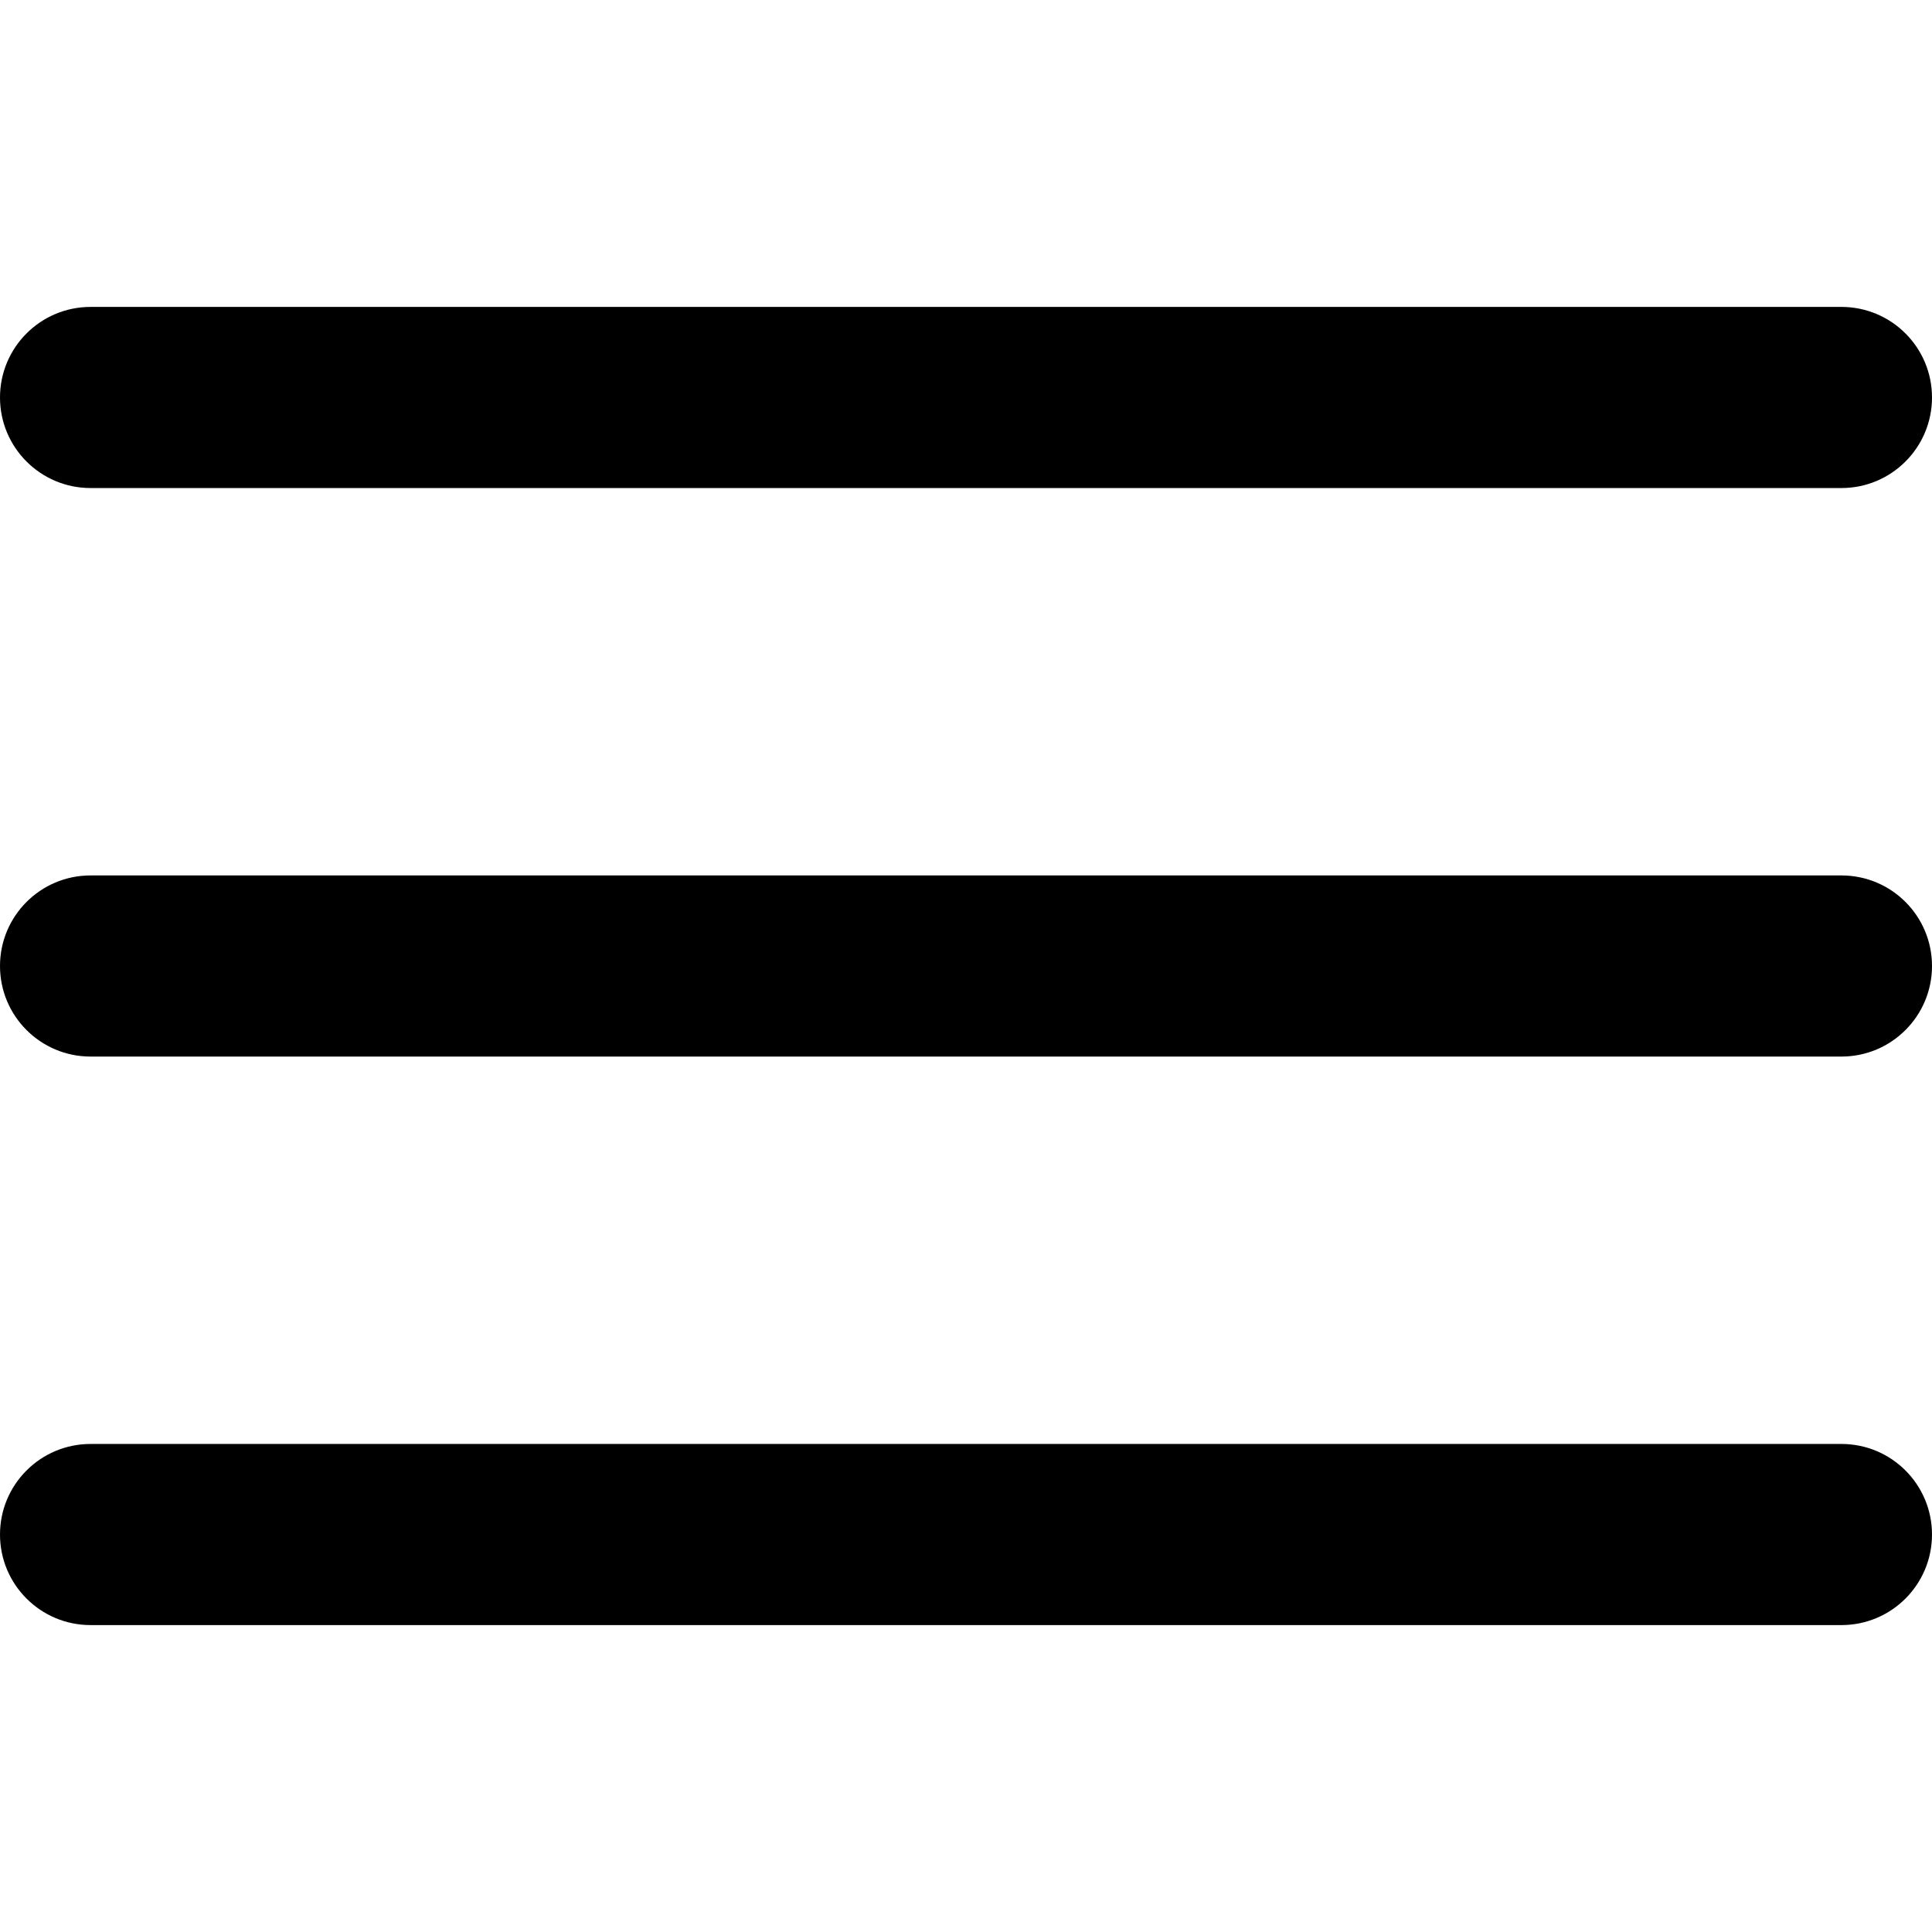
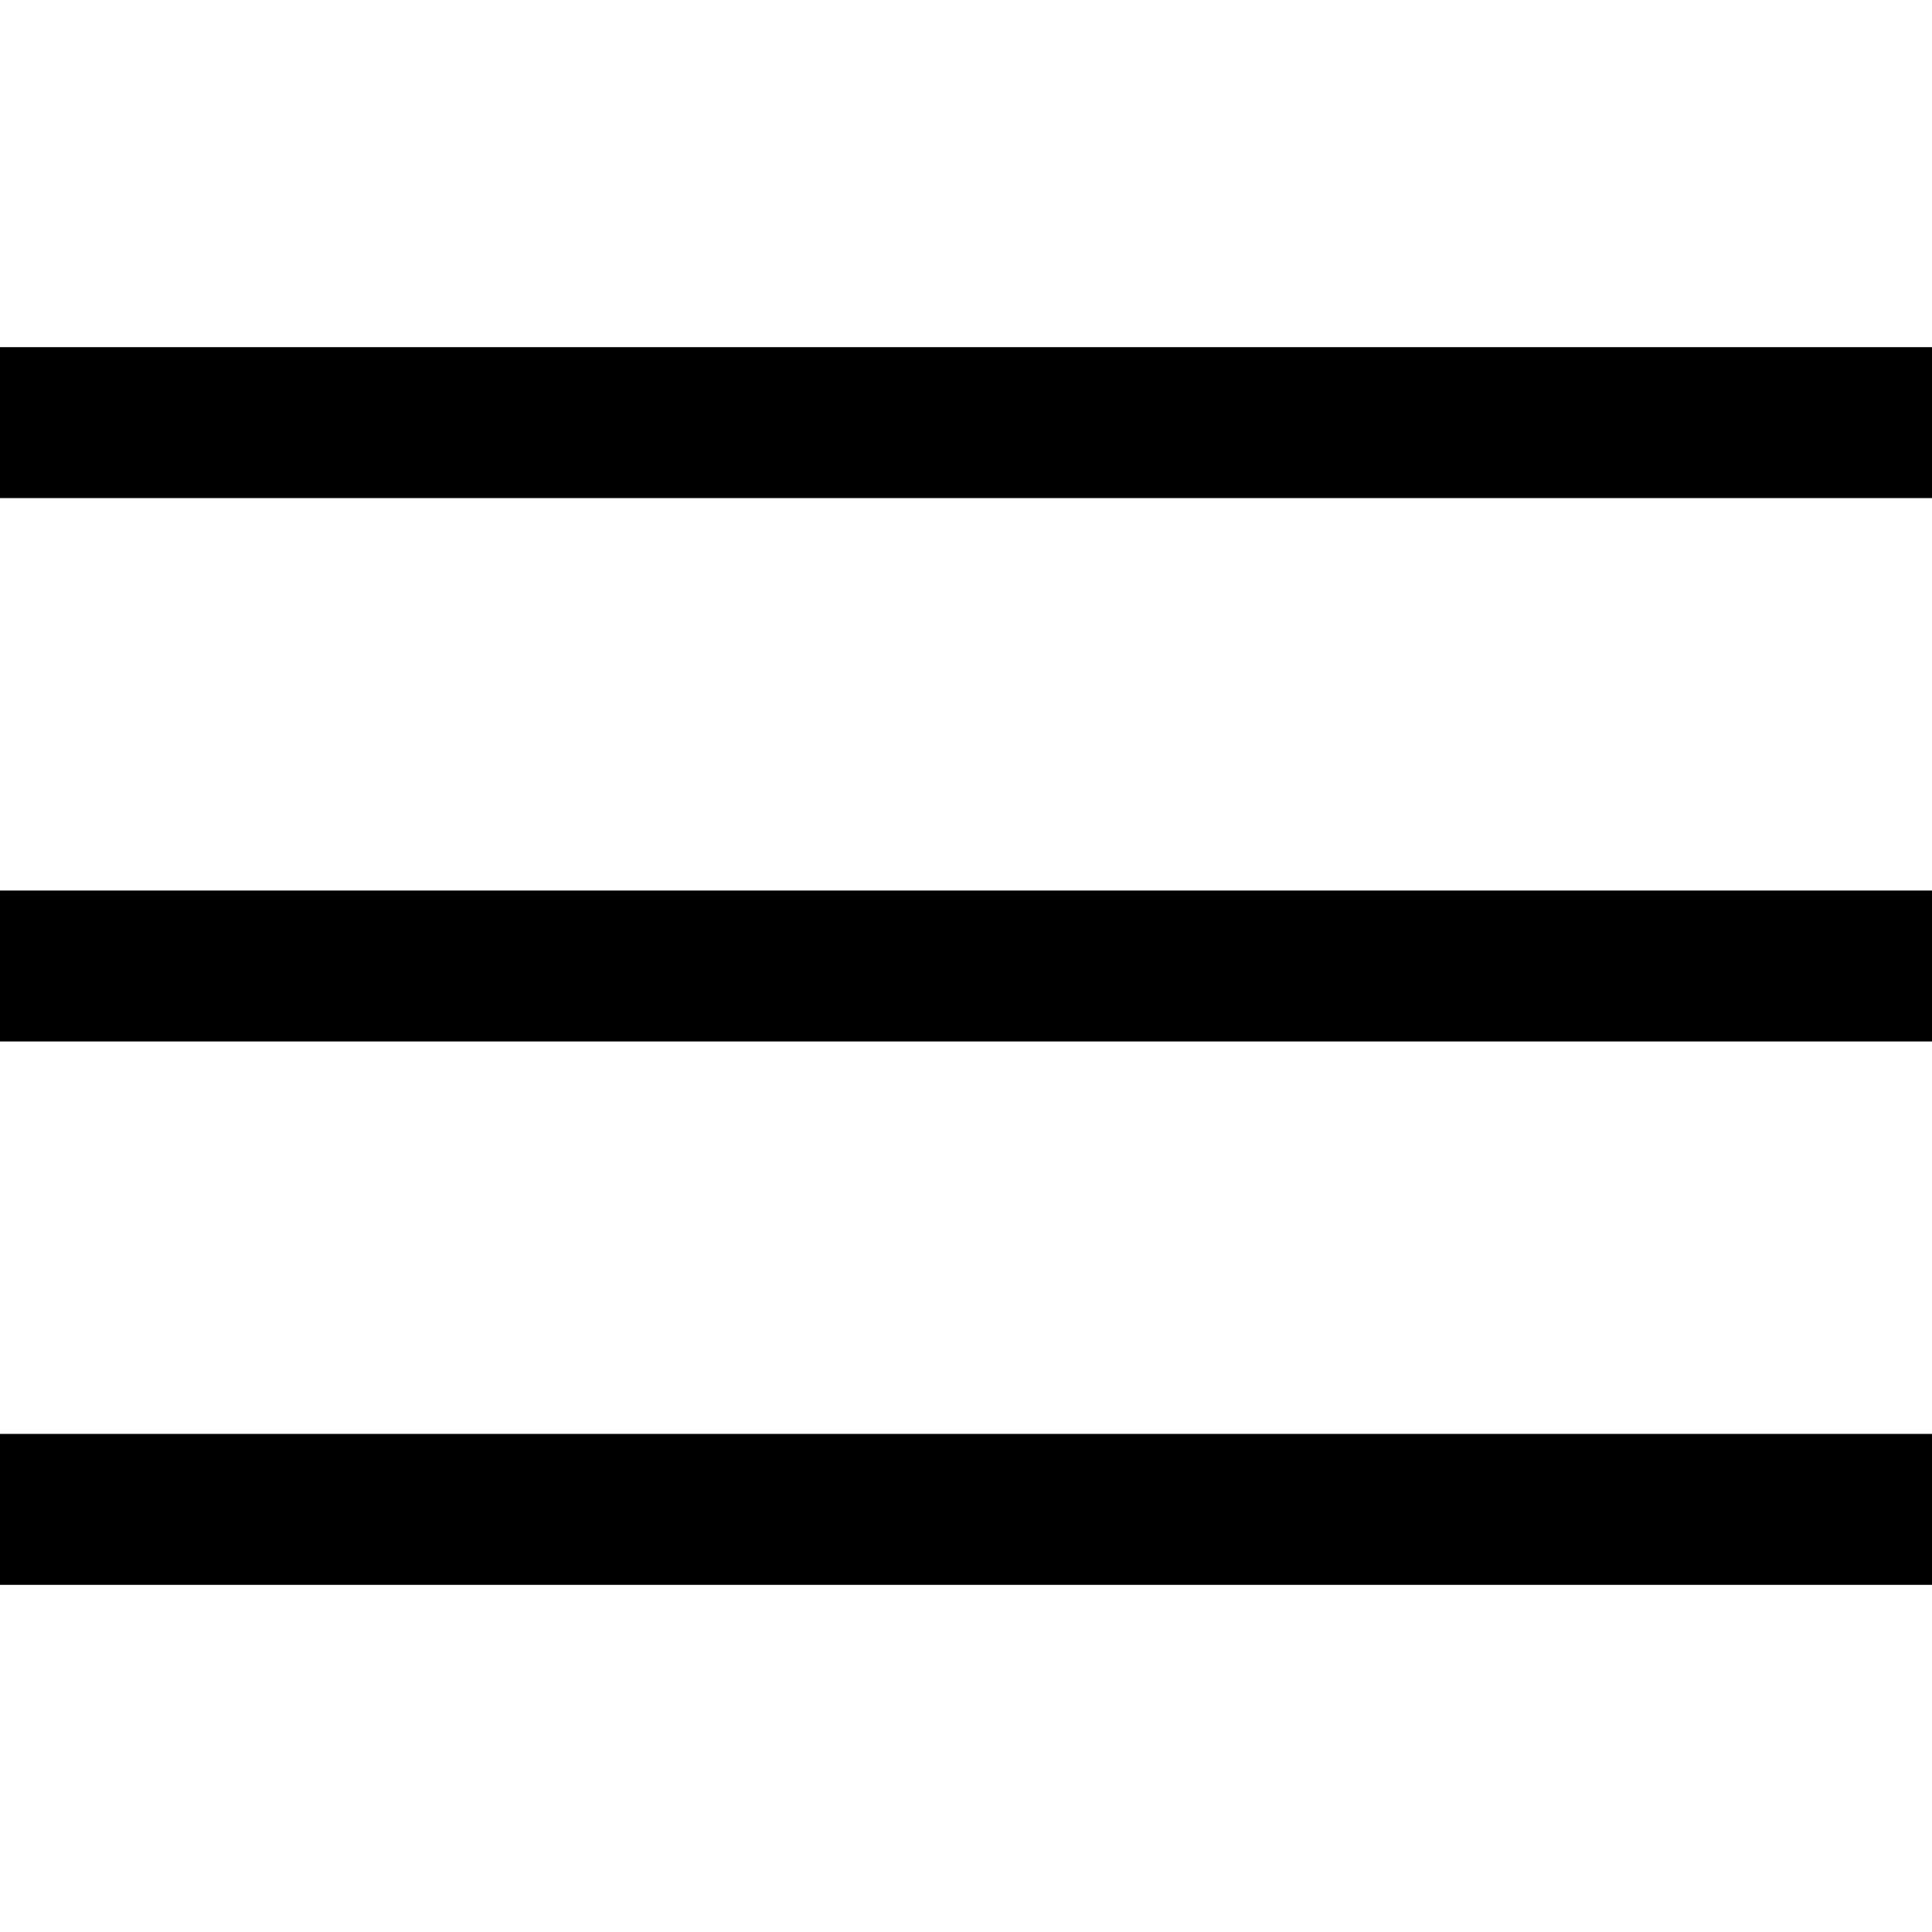
<svg xmlns="http://www.w3.org/2000/svg" id="layer1" viewBox="0 0 64 64">
-   <path d="m61,53.833H3c-1.657,0-3-1.343-3-3h0c0-1.657,1.343-3,3-3h58c1.657,0,3,1.343,3,3h0c0,1.657-1.343,3-3,3Zm0-18.833H3c-1.657,0-3-1.343-3-3h0c0-1.657,1.343-3,3-3h58c1.657,0,3,1.343,3,3h0c0,1.657-1.343,3-3,3Zm0-18.833H3c-1.657,0-3-1.343-3-3h0c0-1.657,1.343-3,3-3h58c1.657,0,3,1.343,3,3h0c0,1.657-1.343,3-3,3Z" />
+   <defs>
+     <style>
+       .cls-1 {
+         fill: none;
+         stroke: #000;
+         stroke-miterlimit: 10;
+         stroke-width: 5px;
+       }
+     </style>
+   </defs>
+   <path class="cls-1" d="m0,32h64M0,14h64M0,50h64" />
</svg>
